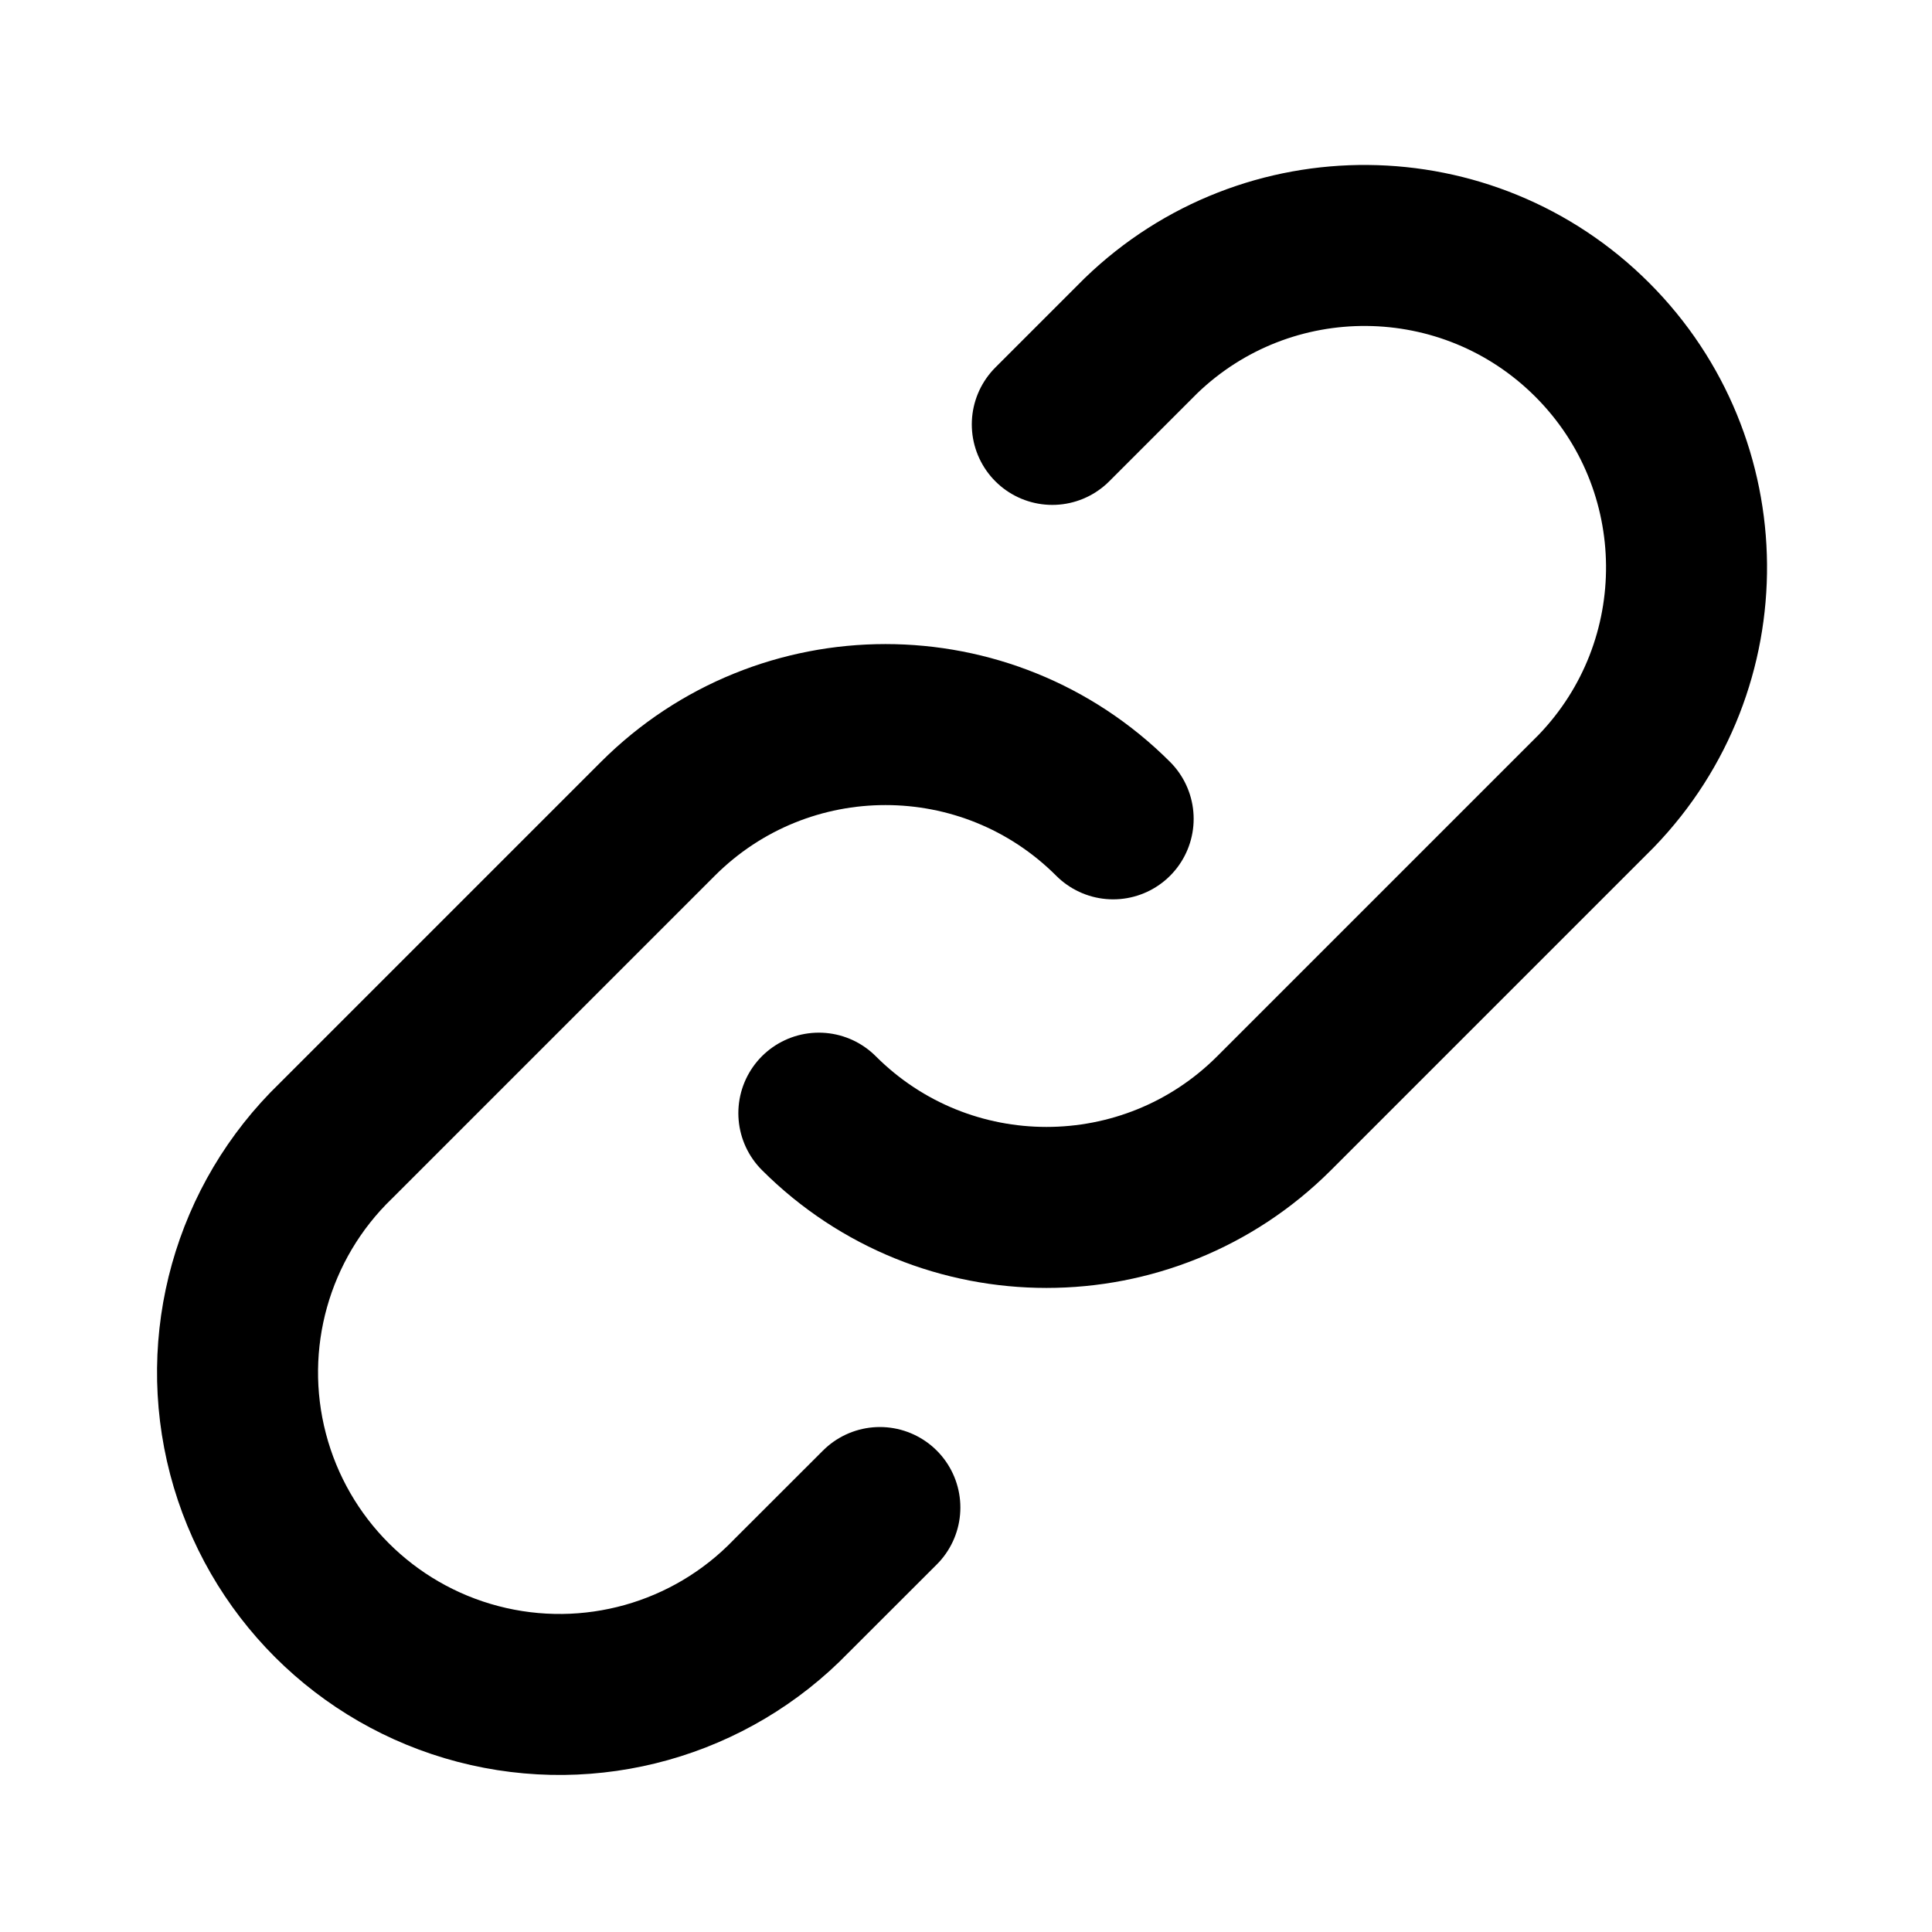
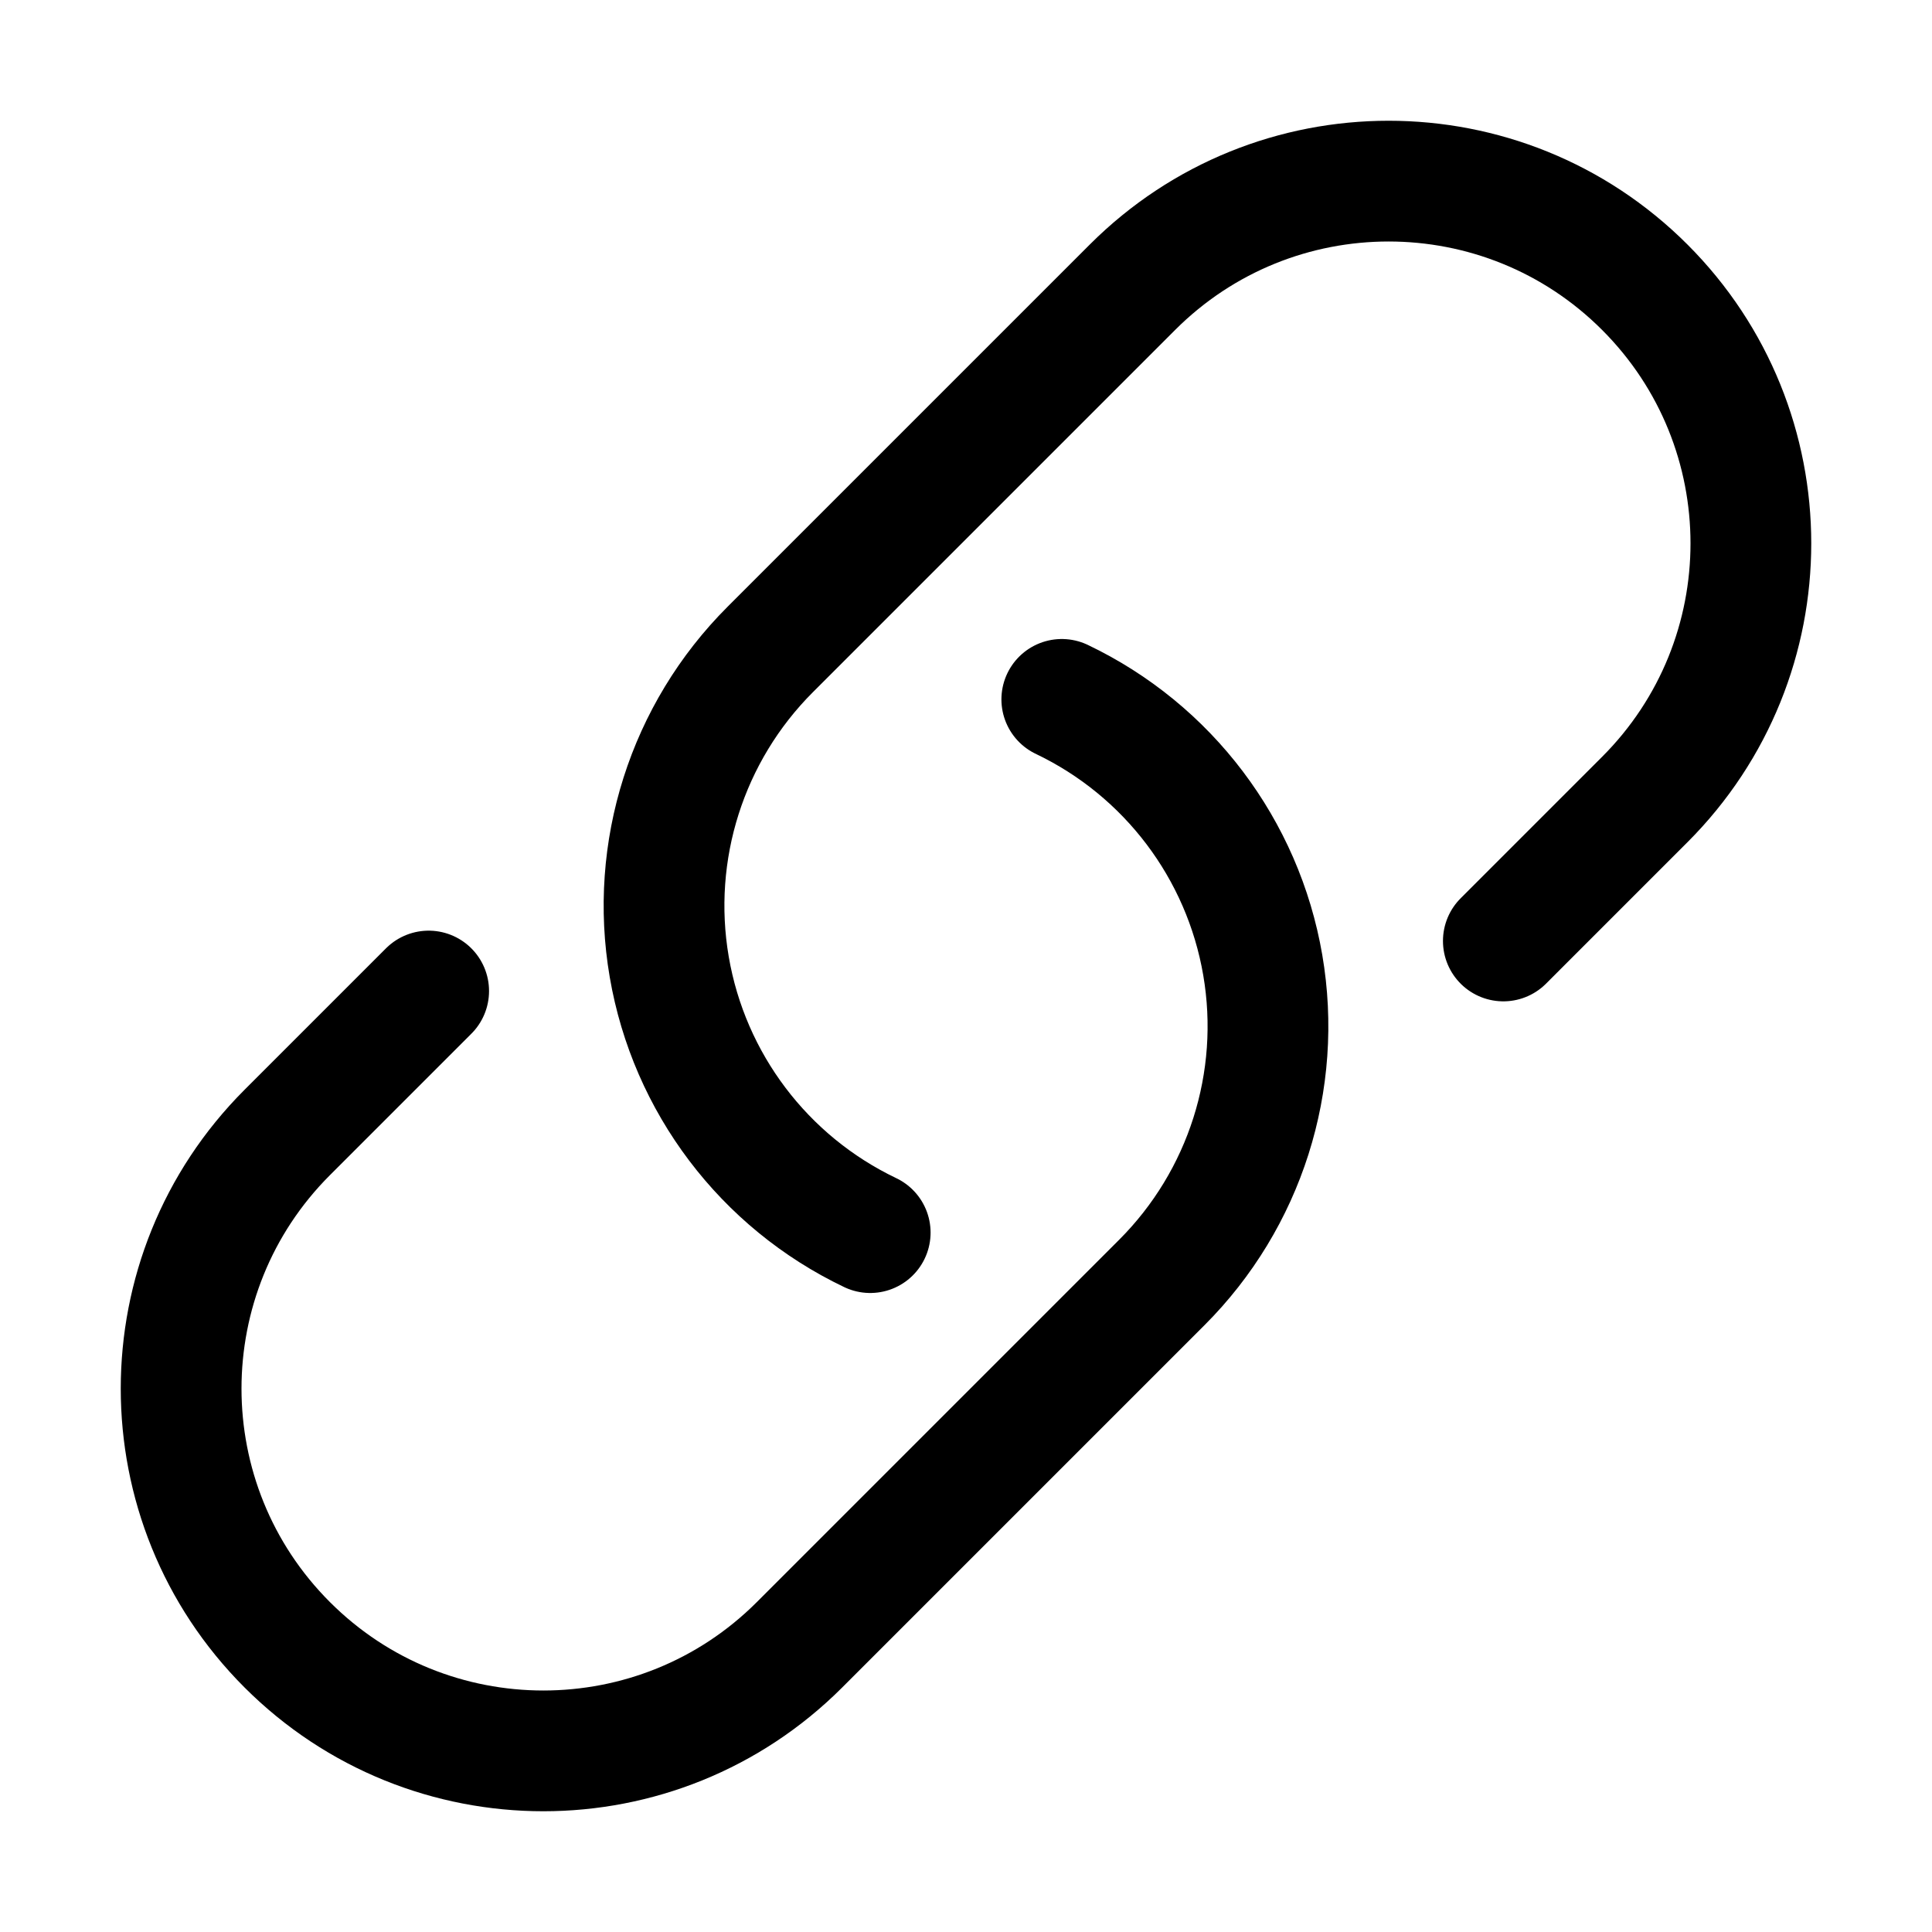
- <svg xmlns="http://www.w3.org/2000/svg" fill="none" viewBox="0 0 24 24" stroke-width="2" stroke="currentColor" aria-hidden="true">
-   <path stroke-linecap="round" stroke-linejoin="round" d="M13.828 10.172a4 4 0 00-5.656 0l-4 4a4 4 0 105.656 5.656l1.102-1.101m-.758-4.899a4 4 0 005.656 0l4-4a4 4 0 00-5.656-5.656l-1.1 1.1" />
+ <svg xmlns="http://www.w3.org/2000/svg" fill="none" viewBox="0 0 24 24" stroke-width="1.5" stroke="currentColor" aria-hidden="true">
+   <path stroke-linecap="round" stroke-linejoin="round" d="M13.19 8.688a4.5 4.5 0 011.242 7.244l-4.5 4.5a4.5 4.5 0 01-6.364-6.364l1.757-1.757m13.35-.622l1.757-1.757a4.5 4.5 0 00-6.364-6.364l-4.5 4.5a4.5 4.5 0 001.242 7.244" />
</svg>
